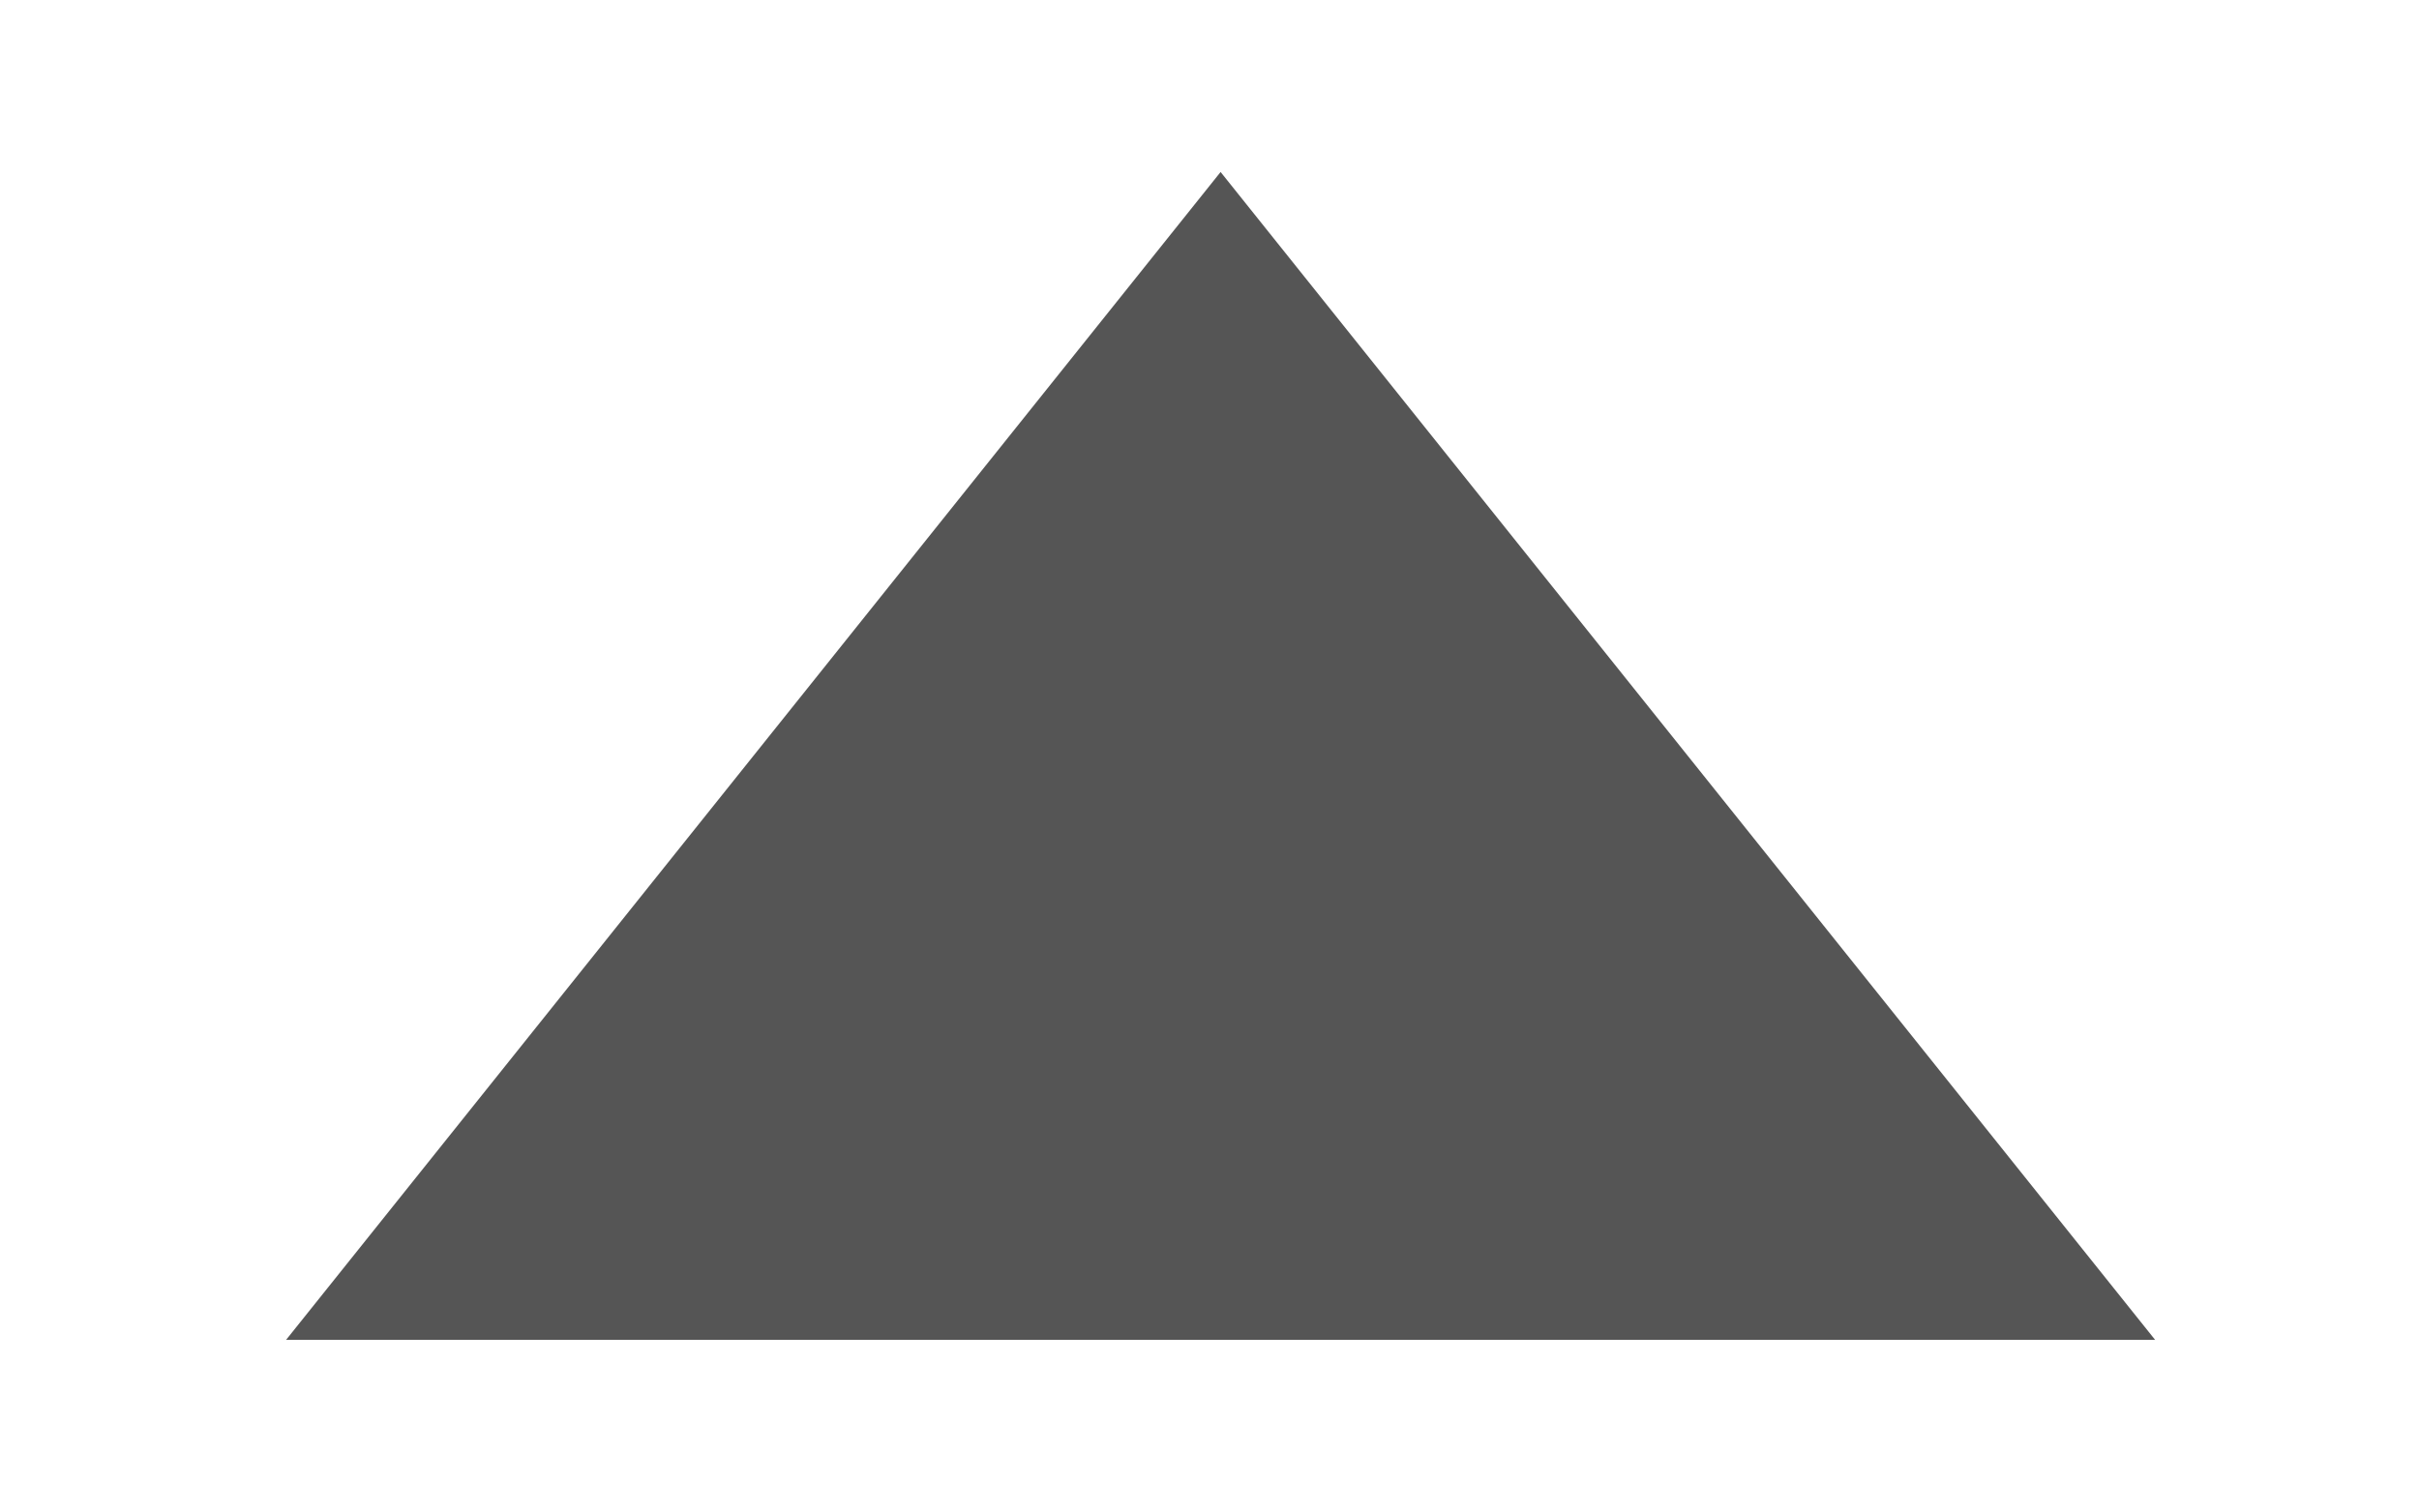
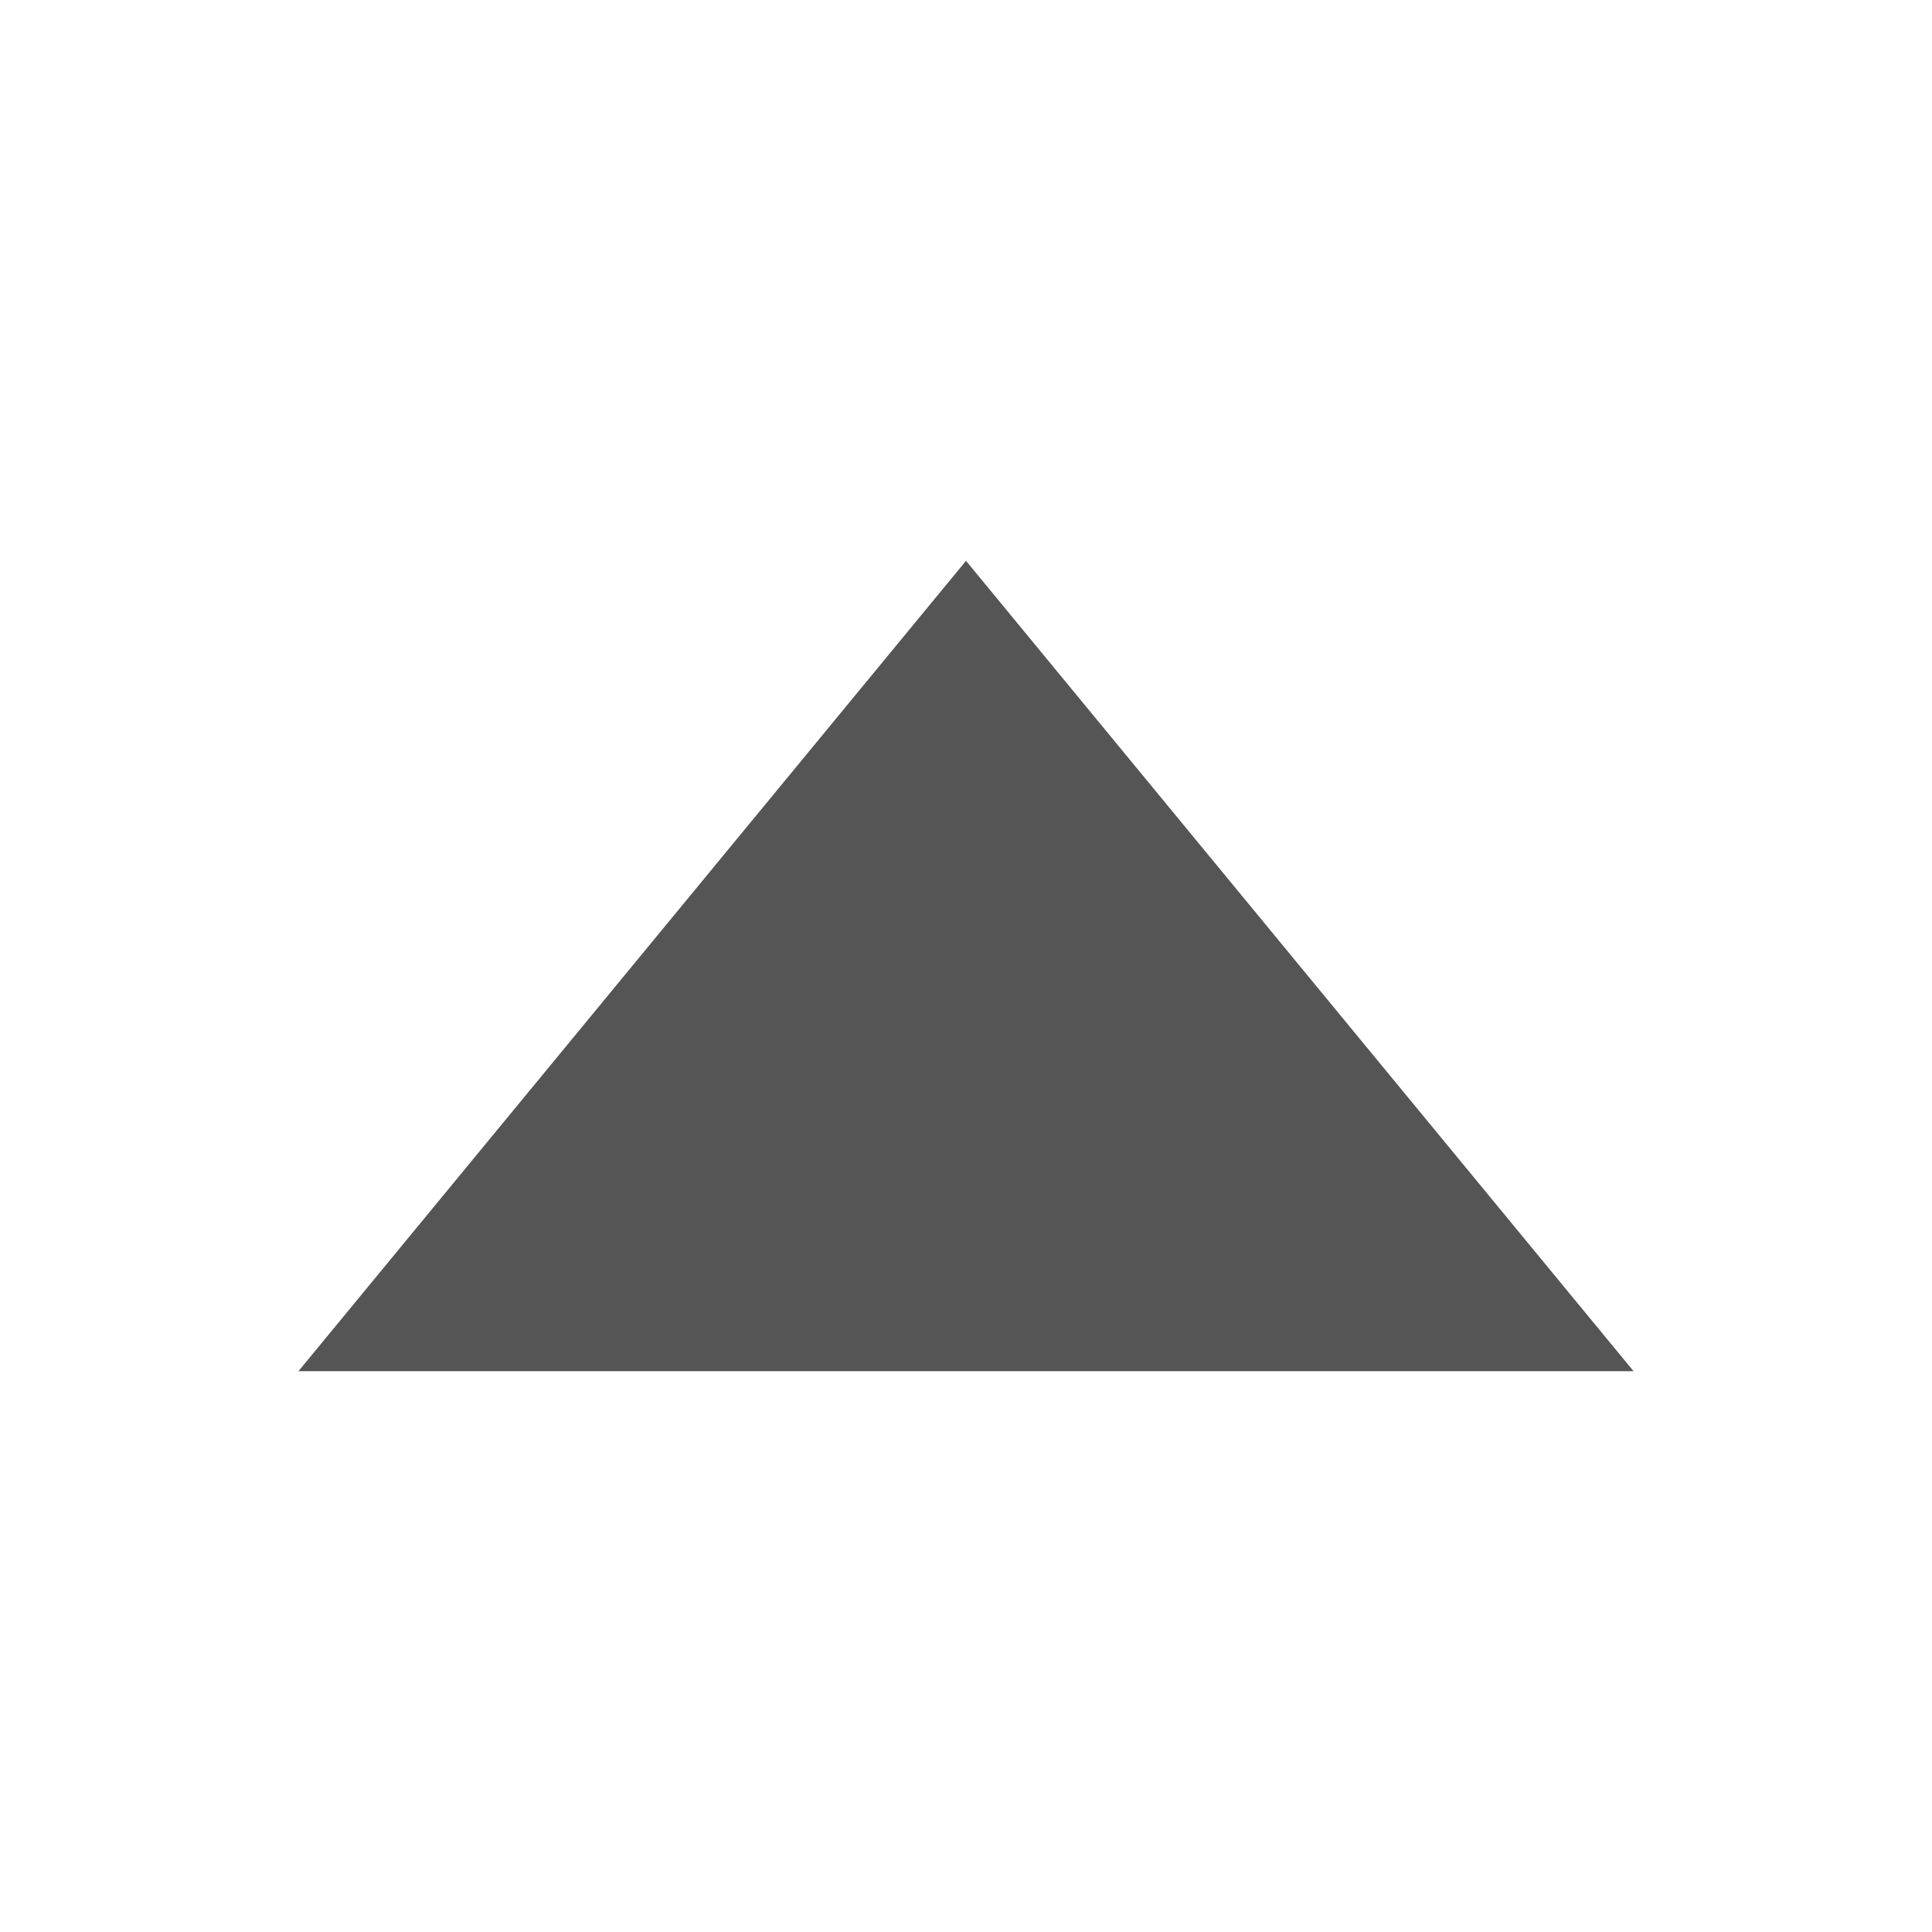
- <svg xmlns="http://www.w3.org/2000/svg" t="1552050175982" class="icon" style="" viewBox="0 0 1638 1024" version="1.1" p-id="932" width="25.594" height="16">
+ <svg xmlns="http://www.w3.org/2000/svg" width="1024" height="1024" class="icon">
  <defs>
    <style type="text/css" />
  </defs>
-   <path d="M826.518 116.492L1459.33 907.508l-1265.625 0L826.518 116.492z" fill="#555555" p-id="933" />
+   <g>
+     <rect x="-1" y="-1" width="1026" height="1026" id="canvas_background" fill="none" />
+   </g>
+   <g>
+     <path stroke="null" d="m512,297.243l353.812,429.515l-707.624,0l353.812,-429.515l0,0z" fill="#555555" id="svg_1" />
+   </g>
</svg>
